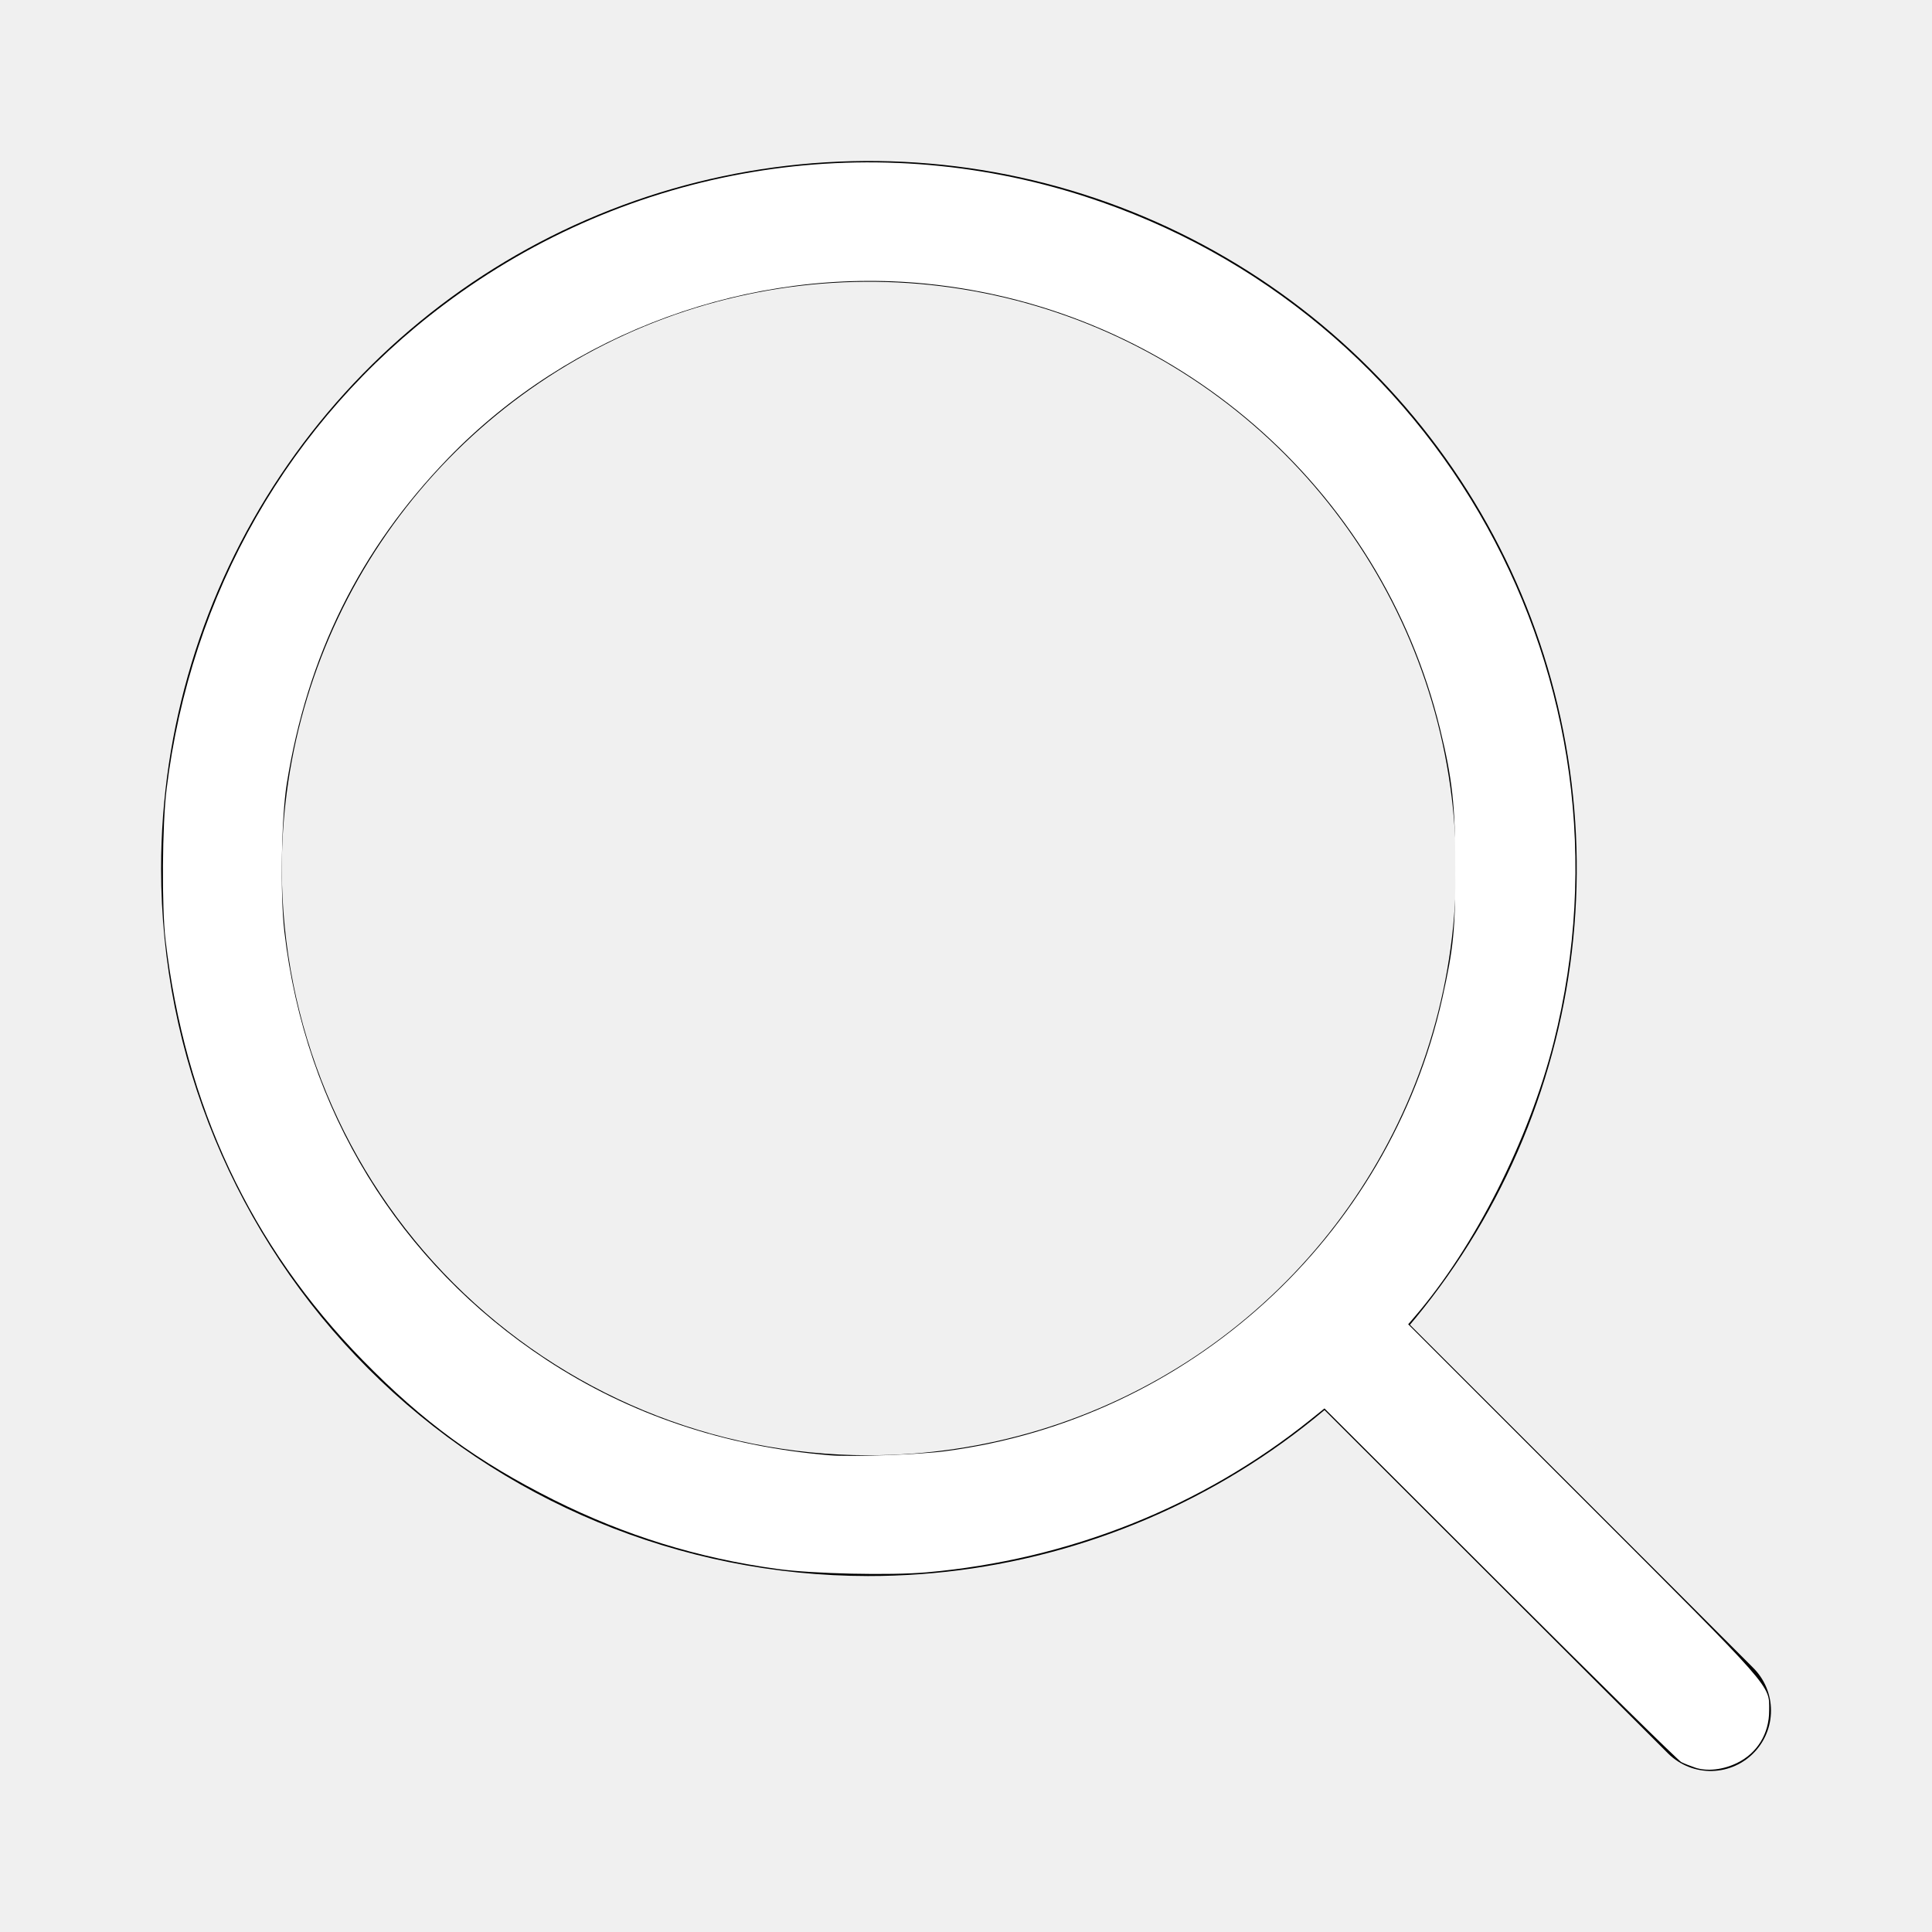
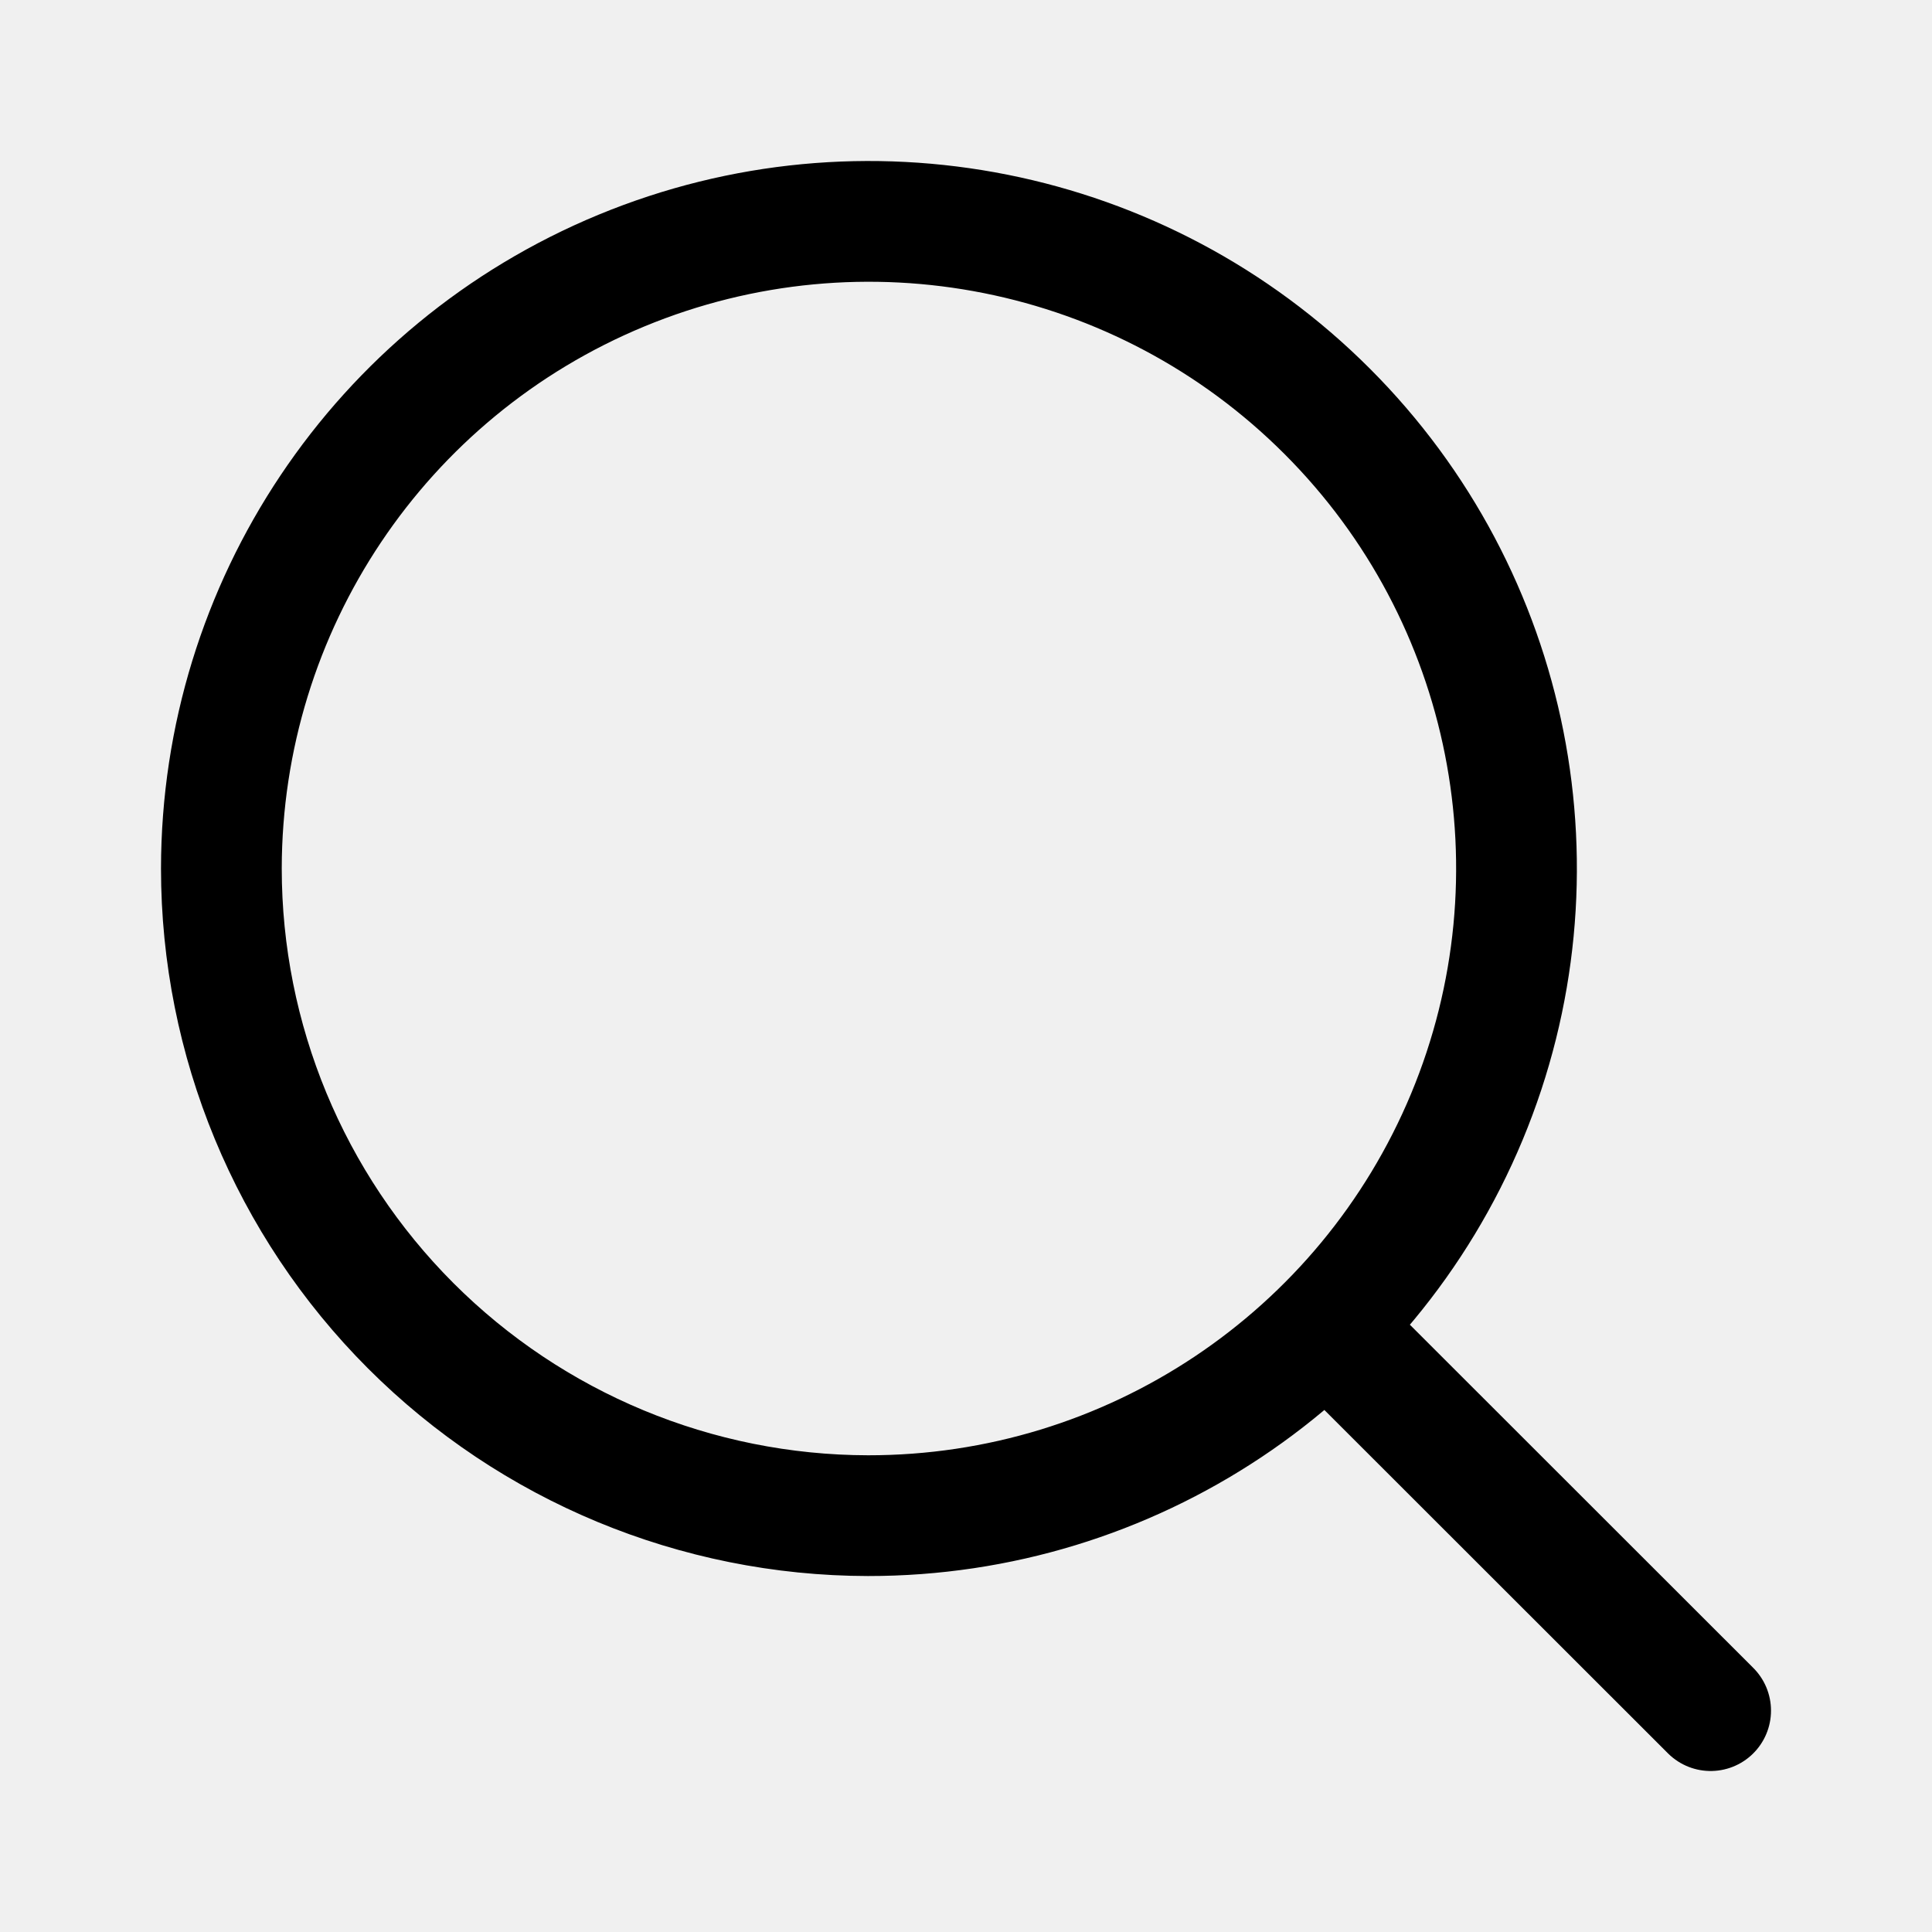
- <svg xmlns="http://www.w3.org/2000/svg" fill="none" version="1.1" viewBox="0 0 24 24">
-   <path d="m10.783 18.828c1.591 0.002 3.147-0.468 4.472-1.349 1.324-0.882 2.357-2.137 2.967-3.606s0.771-3.085 0.462-4.646c-0.309-1.56-1.074-2.994-2.199-4.119-1.125-1.125-2.558-1.892-4.118-2.203-1.56-0.311-3.178-0.152-4.649 0.456-1.47 0.608-2.727 1.639-3.611 2.961s-1.356 2.877-1.356 4.467c0 2.13 0.846 4.173 2.352 5.681 1.506 1.507 3.549 2.356 5.681 2.358z" stroke="currentColor" stroke-linecap="round" stroke-linejoin="round" stroke-width="1.5" />
-   <path d="m16.488 16.491 4.762 4.759" stroke="currentColor" stroke-linecap="round" stroke-linejoin="round" stroke-width="1.5" />
-   <path d="m21.061 21.959c-0.06-0.02-0.139-0.051-0.176-0.07-0.037-0.019-1.05-1.015-2.25-2.214l-2.182-2.179-0.174 0.14c-1.349 1.082-3.004 1.741-4.766 1.896-0.457 0.04-1.412 0.019-1.856-0.042-0.986-0.135-1.889-0.414-2.776-0.857-0.949-0.475-1.622-0.966-2.373-1.734-1.392-1.423-2.212-3.17-2.452-5.224-0.048-0.413-0.041-1.426 0.013-1.868 0.298-2.438 1.524-4.58 3.448-6.024 2.291-1.72 5.252-2.219 7.964-1.341 4.416 1.429 6.956 6.015 5.819 10.507-0.307 1.212-0.979 2.539-1.728 3.41l-0.079 0.092 2.182 2.183c2.392 2.393 2.302 2.291 2.302 2.617 0 0.286-0.148 0.527-0.398 0.649-0.173 0.085-0.372 0.107-0.519 0.059zm-9.318-3.932c3.03-0.398 5.511-2.659 6.174-5.626 0.139-0.621 0.162-0.851 0.161-1.62-2.02e-4 -0.778-0.036-1.103-0.189-1.728-0.736-3.008-3.296-5.223-6.388-5.529-2.186-0.216-4.419 0.6-5.934 2.168-1.098 1.136-1.751 2.454-2.005 4.046-0.067 0.422-0.083 1.381-0.029 1.839 0.257 2.208 1.421 4.11 3.254 5.315 1.034 0.68 2.212 1.077 3.521 1.186 0.26 0.022 1.113-0.008 1.436-0.051z" fill="#fff" stroke-width=".027" style="font-variation-settings:'wght' 900" />
+ <svg xmlns="http://www.w3.org/2000/svg" width="24" height="24" viewBox="0 0 24 24">
+   <path fill="none" stroke="currentColor" stroke-linecap="round" stroke-linejoin="round" stroke-width="1.5" d="M10.783 18.828a8.05 8.05 0 0 0 7.439-4.955 8.03 8.03 0 0 0-1.737-8.765 8.045 8.045 0 0 0-13.735 5.68c0 2.131.846 4.174 2.352 5.681a8.05 8.05 0 0 0 5.68 2.359m5.706-2.337 4.762 4.759" class="nc-icon-wrapper" />
</svg>
